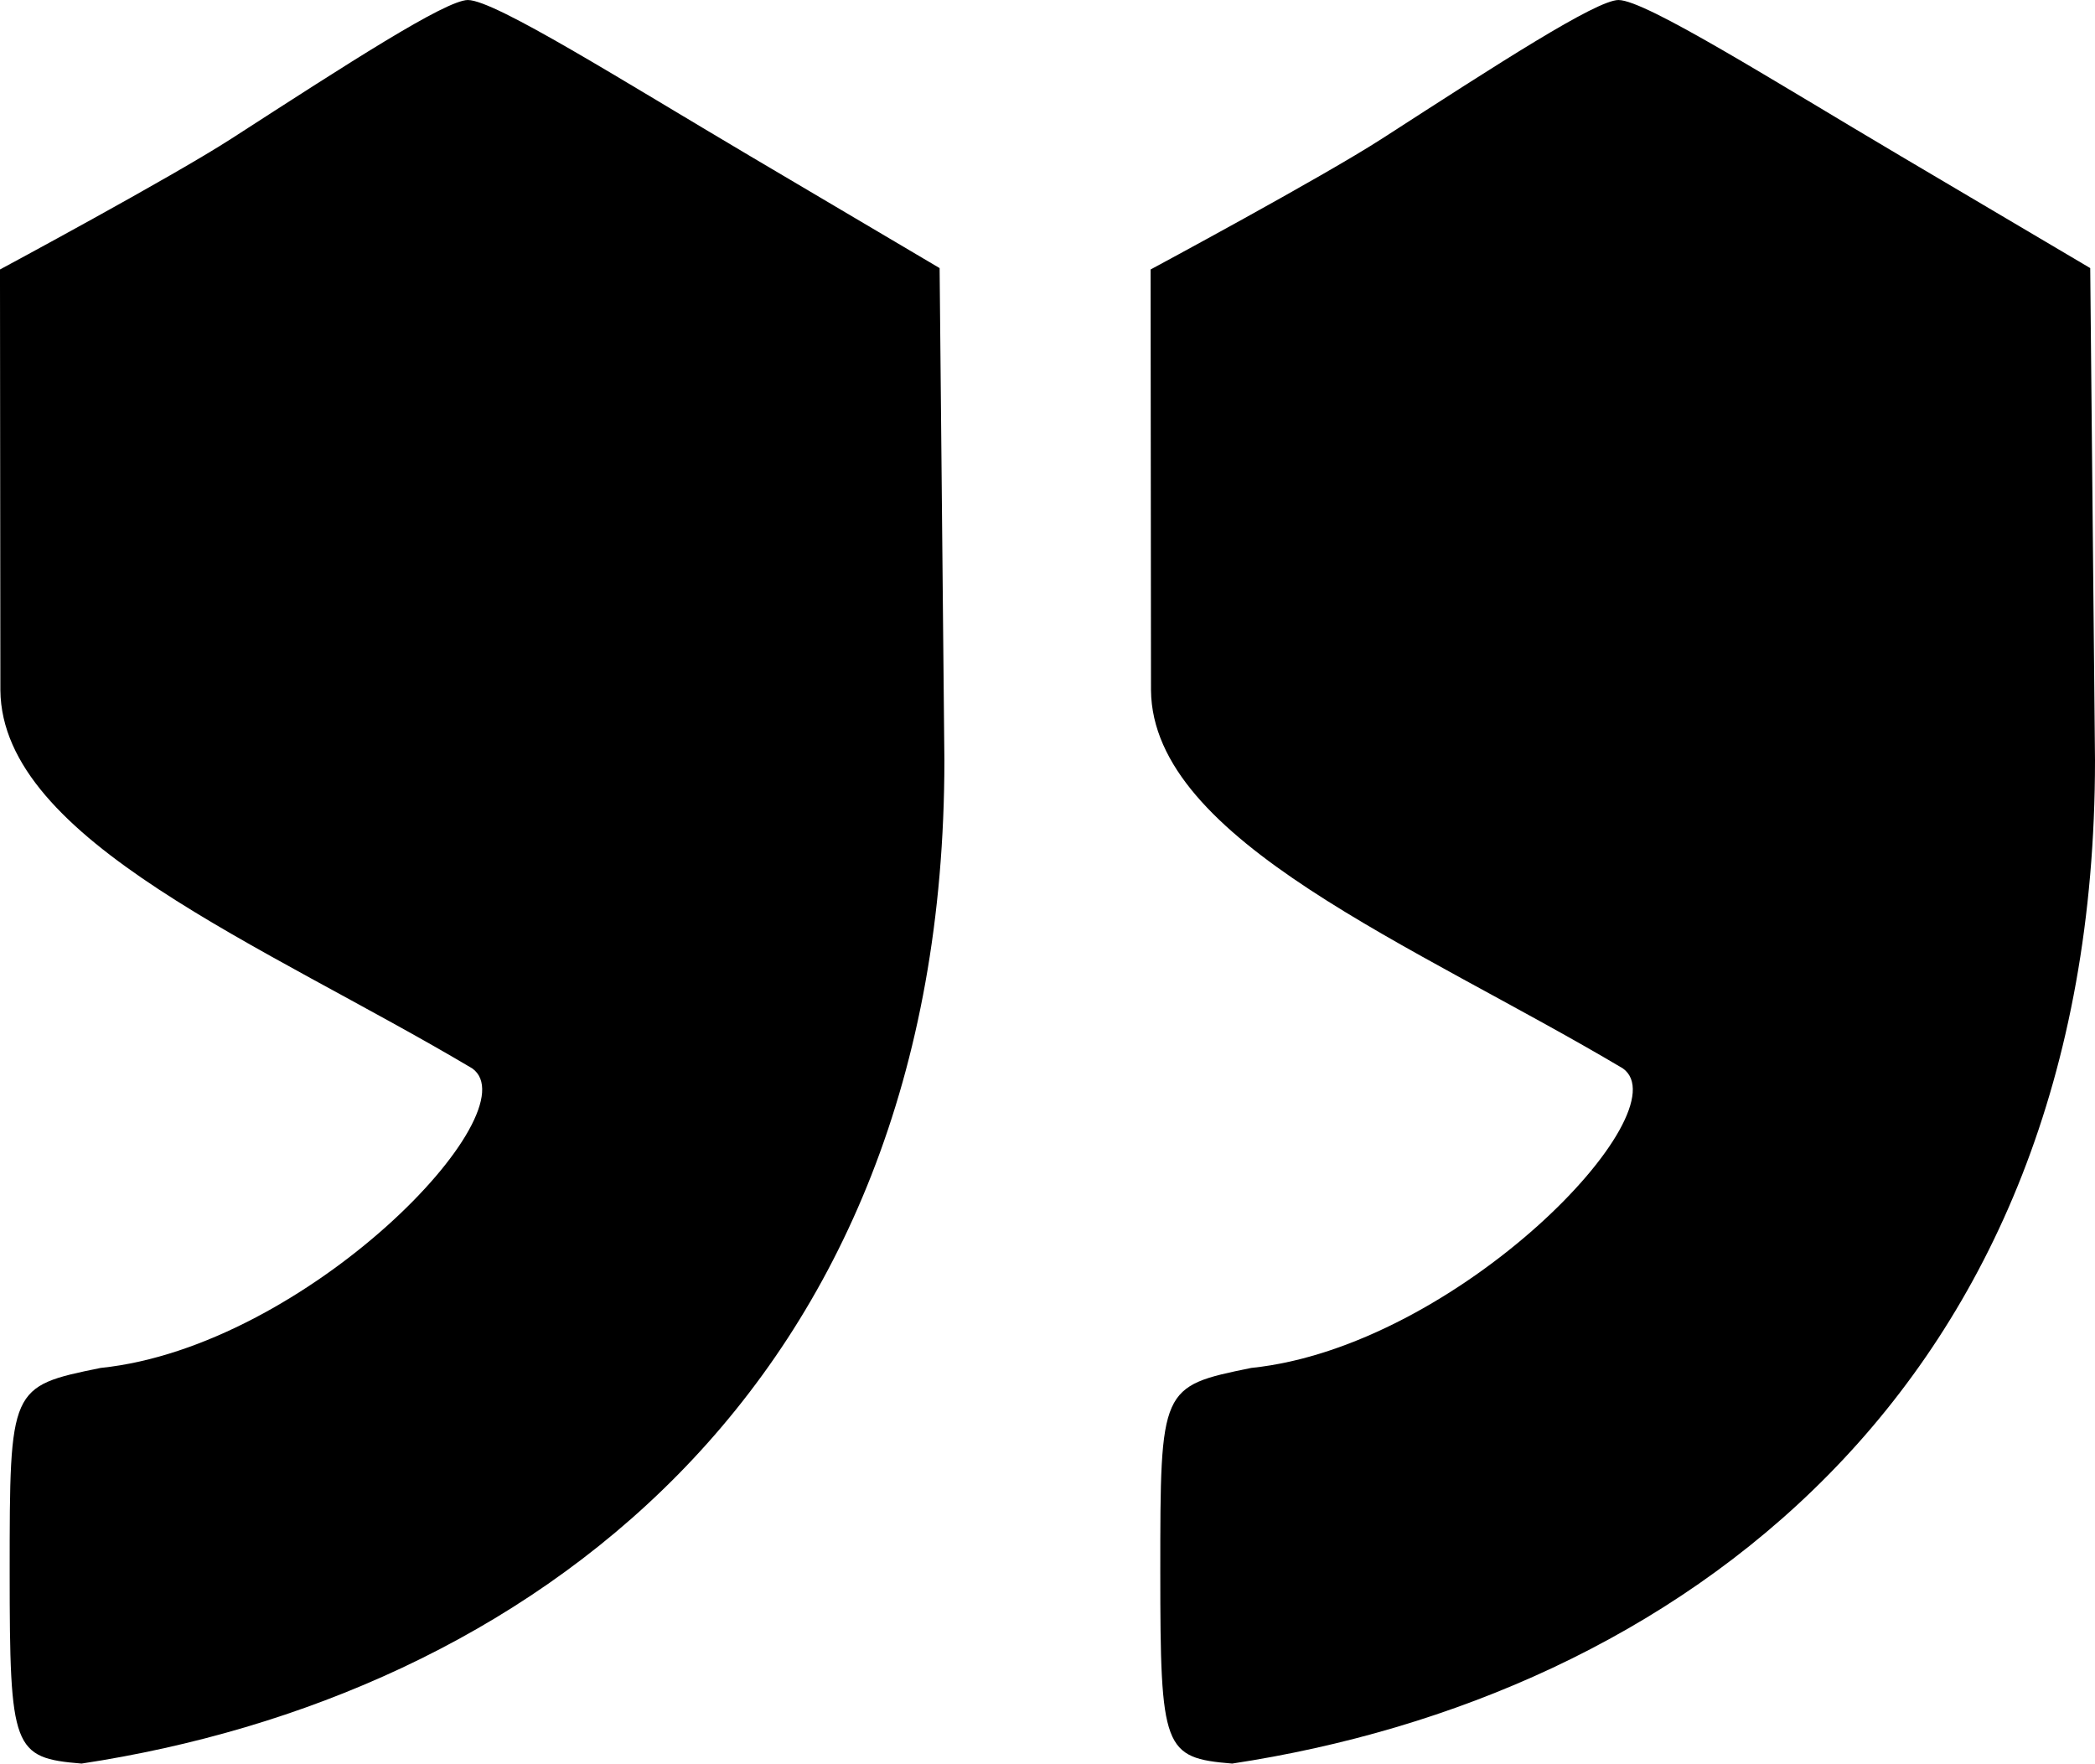
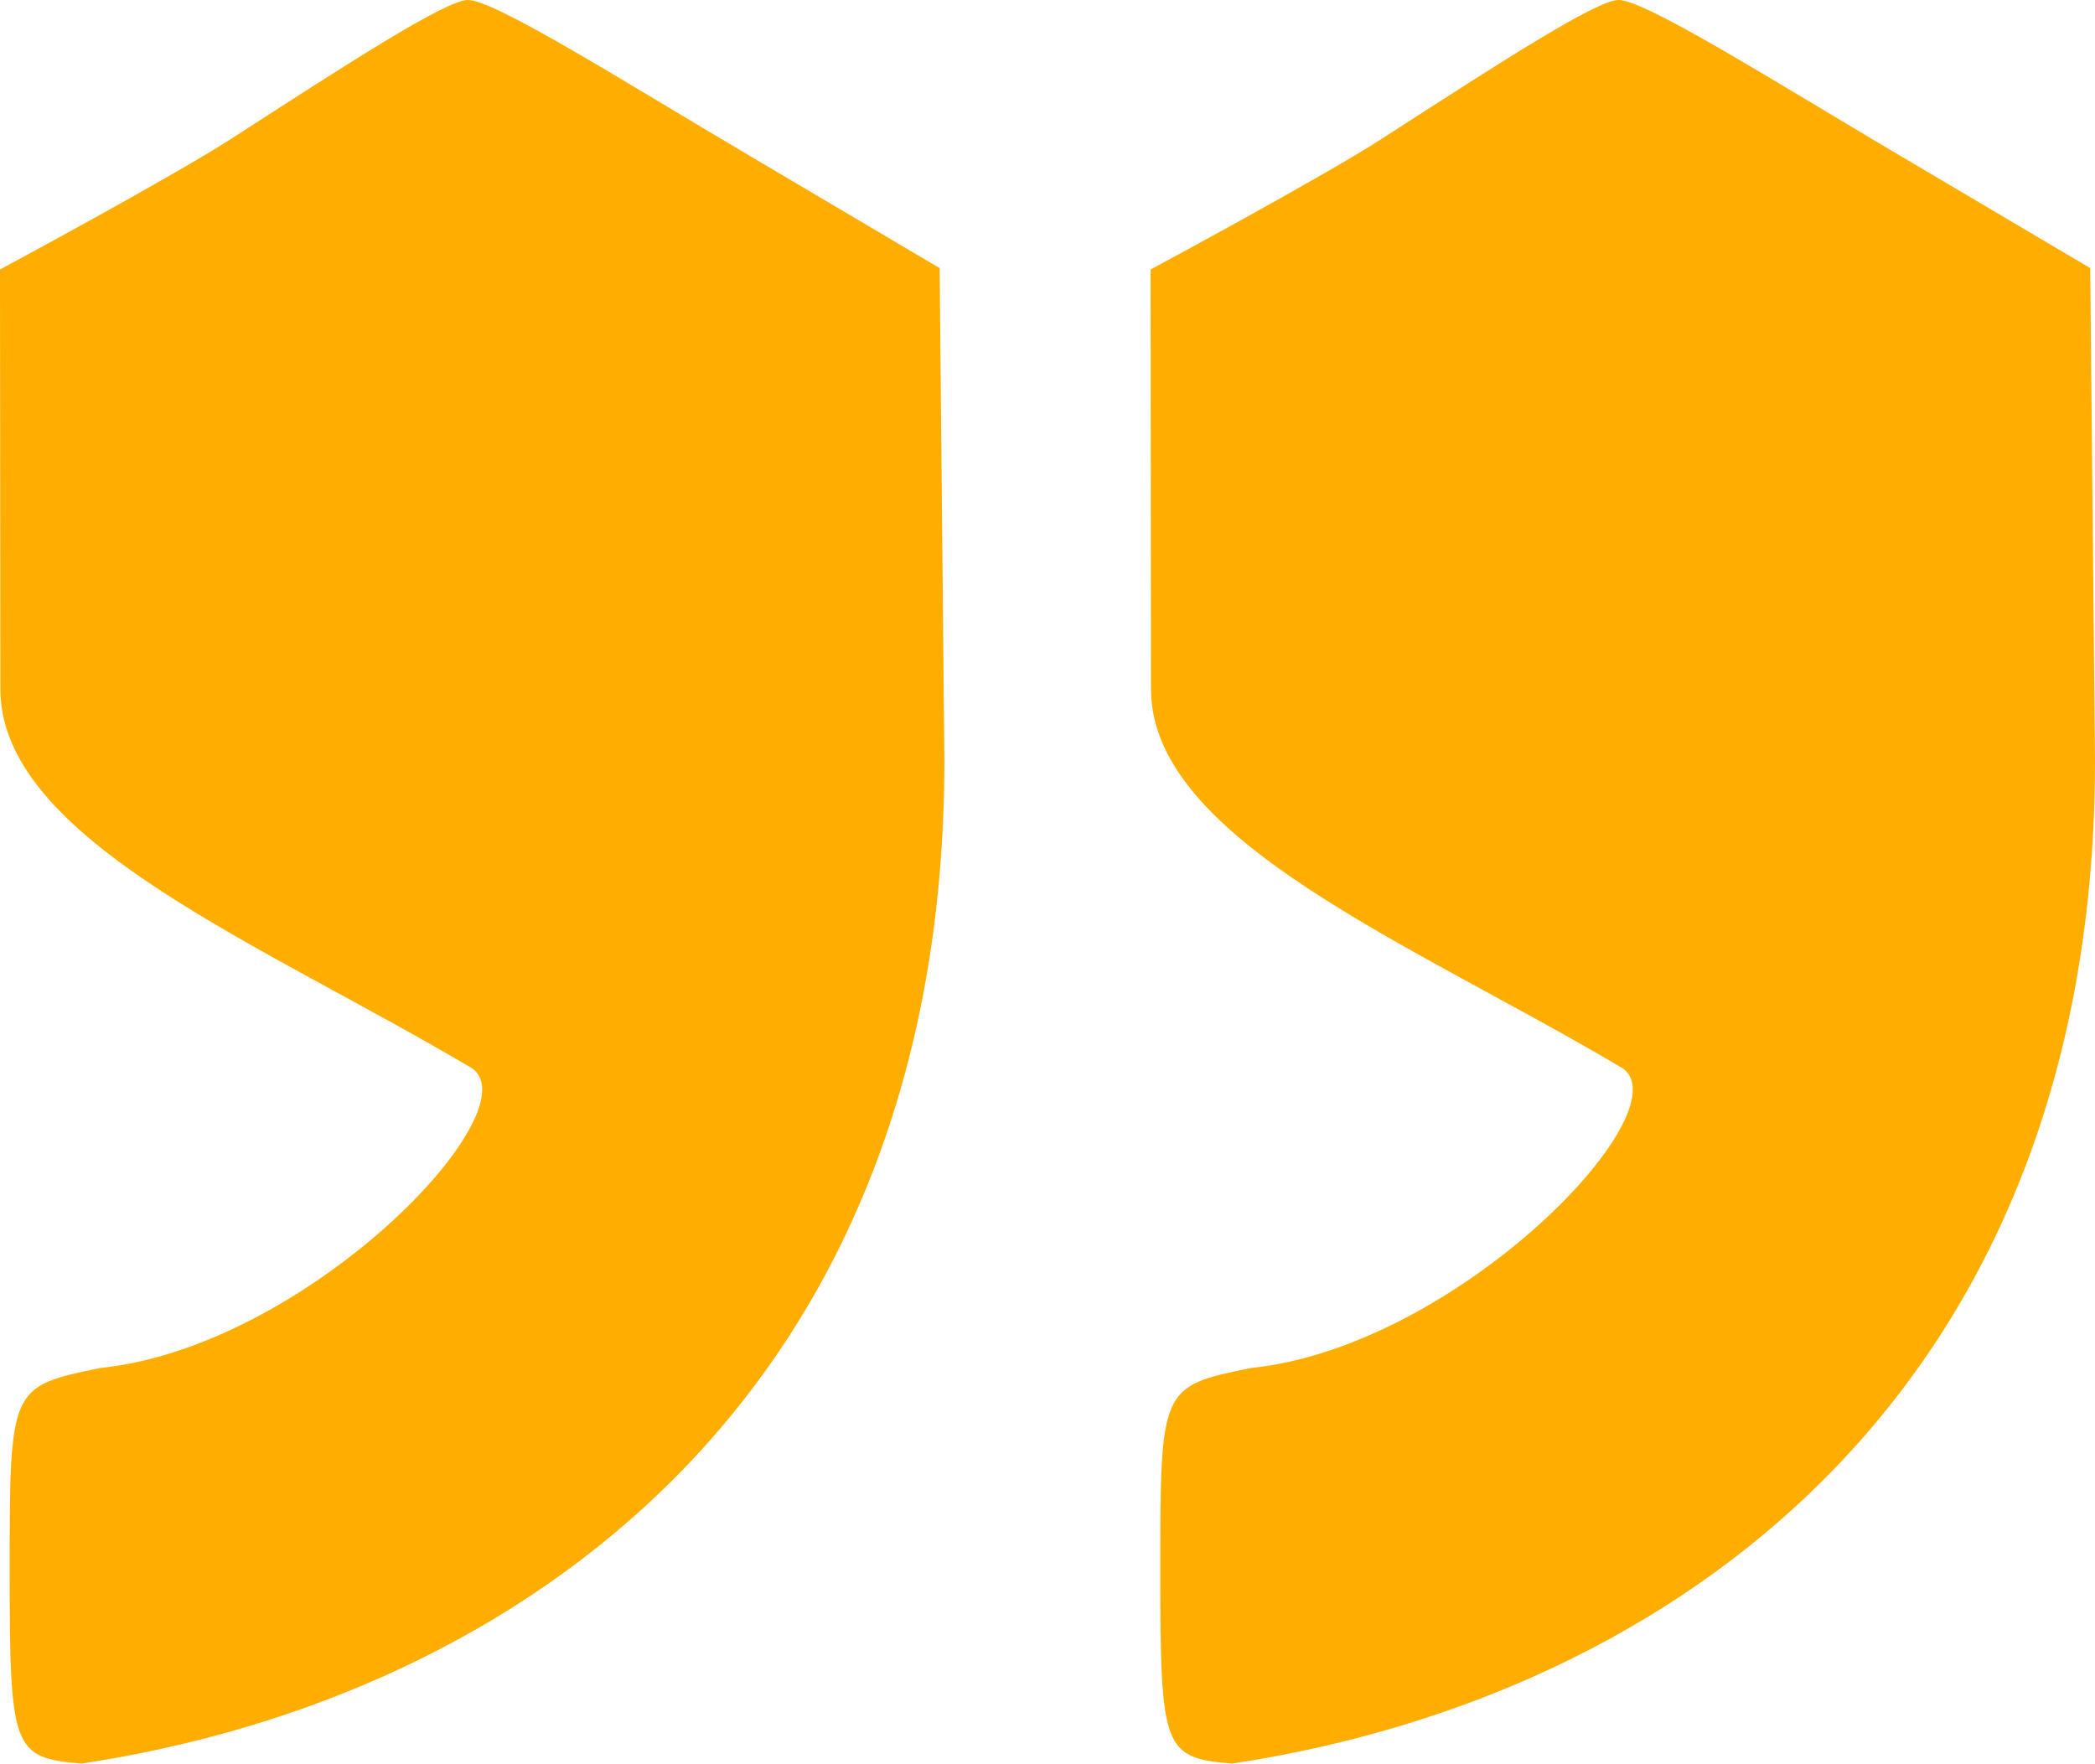
<svg xmlns="http://www.w3.org/2000/svg" version="1.1" viewBox="0 0 512 431">
-   <path d="m114.35 0c-5.496 0.051-29.516 15.629-57.76 33.862-14.716 9.5-56.593 31.996-56.593 31.996l0.096 102.82c0.344 36.794 64.419 62.199 115.31 92.422 14.79 10.502-40.34 68.016-90.822 73.21-22.173 4.529-22.215 4.629-22.215 49.894 0 43.314 0.791 45.422 17.574 46.795 107.63-16.312 210.86-90.365 210.86-245.2l-1.167-120.28-46.31-27.374c-30.946-18.29-62.35-38.14-68.977-38.14zm281.2 0c-5.496 0.051-29.516 15.629-57.76 33.862-14.716 9.5-56.593 31.996-56.593 31.996l0.096 102.82c0.344 36.794 64.419 62.199 115.31 92.422 14.79 10.502-40.34 68.016-90.822 73.21-22.173 4.529-22.215 4.629-22.215 49.894 0 43.314 0.791 45.422 17.574 46.795 107.63-16.312 210.86-90.365 210.86-245.2l-1.167-120.28-46.31-27.374c-30.946-18.29-62.35-38.14-68.977-38.14z" stroke-width="7.026" />
+   <path d="m114.35 0c-5.496 0.051-29.516 15.629-57.76 33.862-14.716 9.5-56.593 31.996-56.593 31.996l0.096 102.82c0.344 36.794 64.419 62.199 115.31 92.422 14.79 10.502-40.34 68.016-90.822 73.21-22.173 4.529-22.215 4.629-22.215 49.894 0 43.314 0.791 45.422 17.574 46.795 107.63-16.312 210.86-90.365 210.86-245.2l-1.167-120.28-46.31-27.374c-30.946-18.29-62.35-38.14-68.977-38.14zm281.2 0c-5.496 0.051-29.516 15.629-57.76 33.862-14.716 9.5-56.593 31.996-56.593 31.996l0.096 102.82c0.344 36.794 64.419 62.199 115.31 92.422 14.79 10.502-40.34 68.016-90.822 73.21-22.173 4.529-22.215 4.629-22.215 49.894 0 43.314 0.791 45.422 17.574 46.795 107.63-16.312 210.86-90.365 210.86-245.2l-1.167-120.28-46.31-27.374c-30.946-18.29-62.35-38.14-68.977-38.14z" fill="#ffae00" />
</svg>
